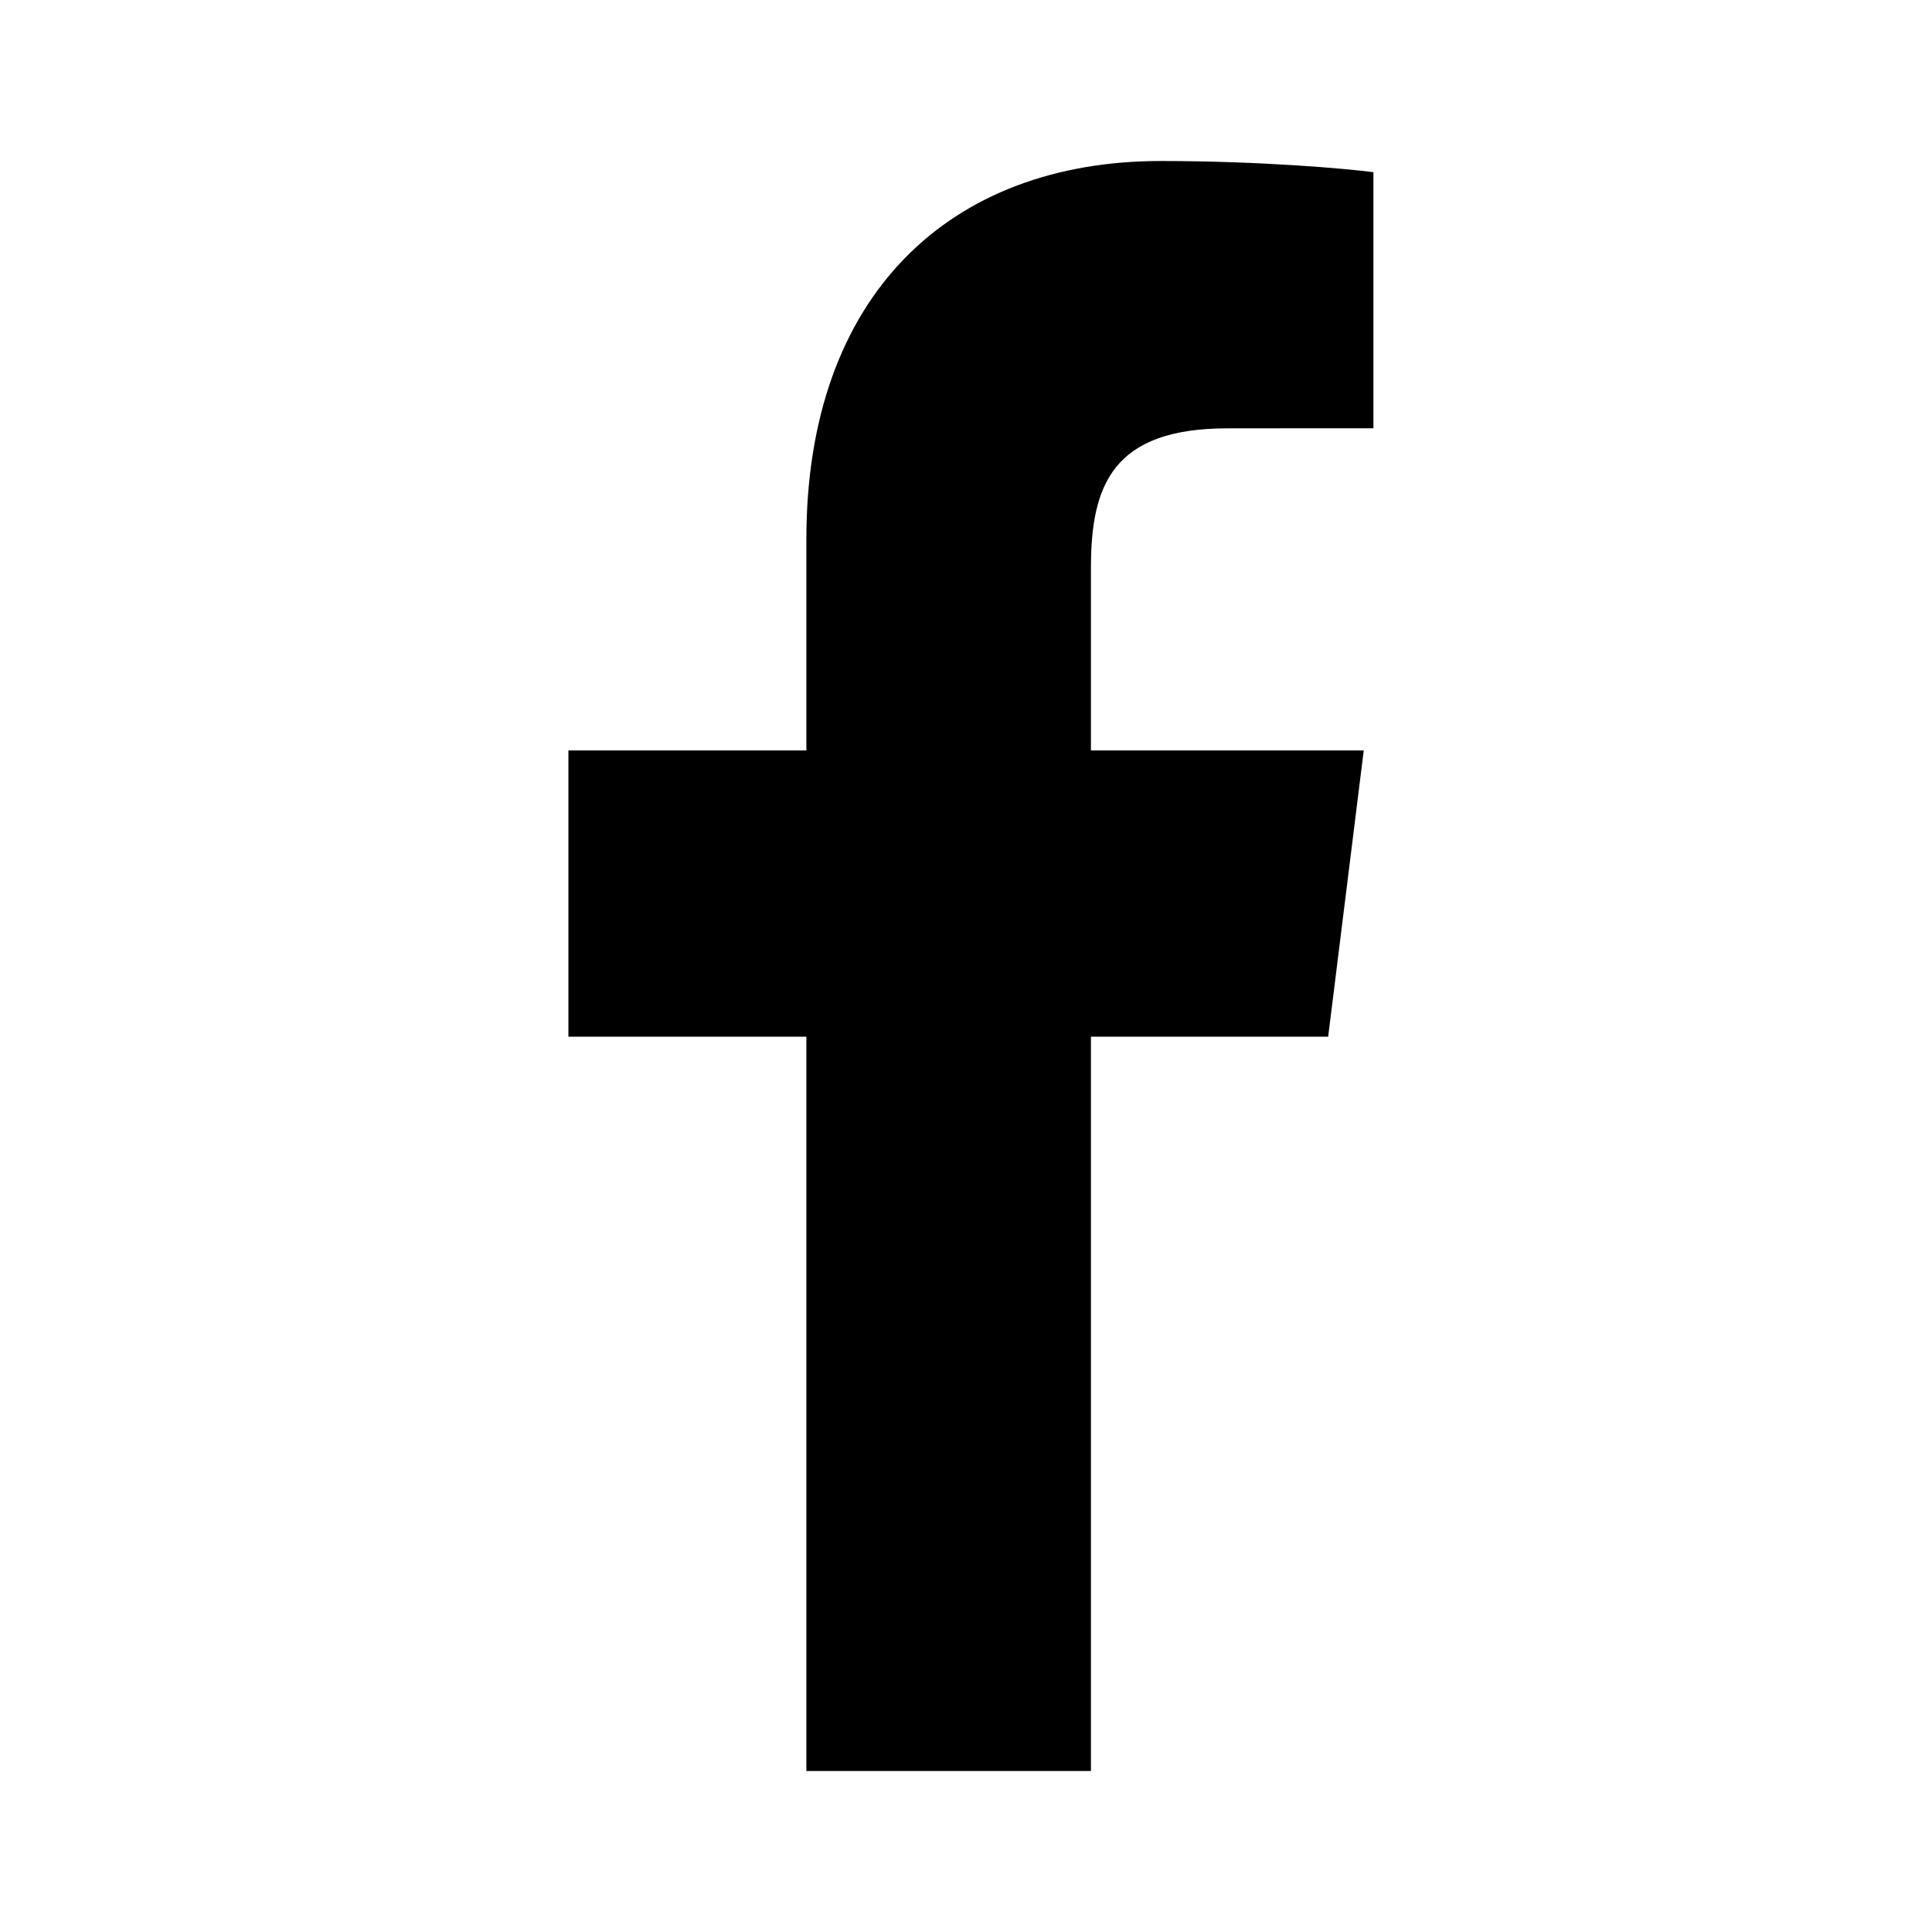
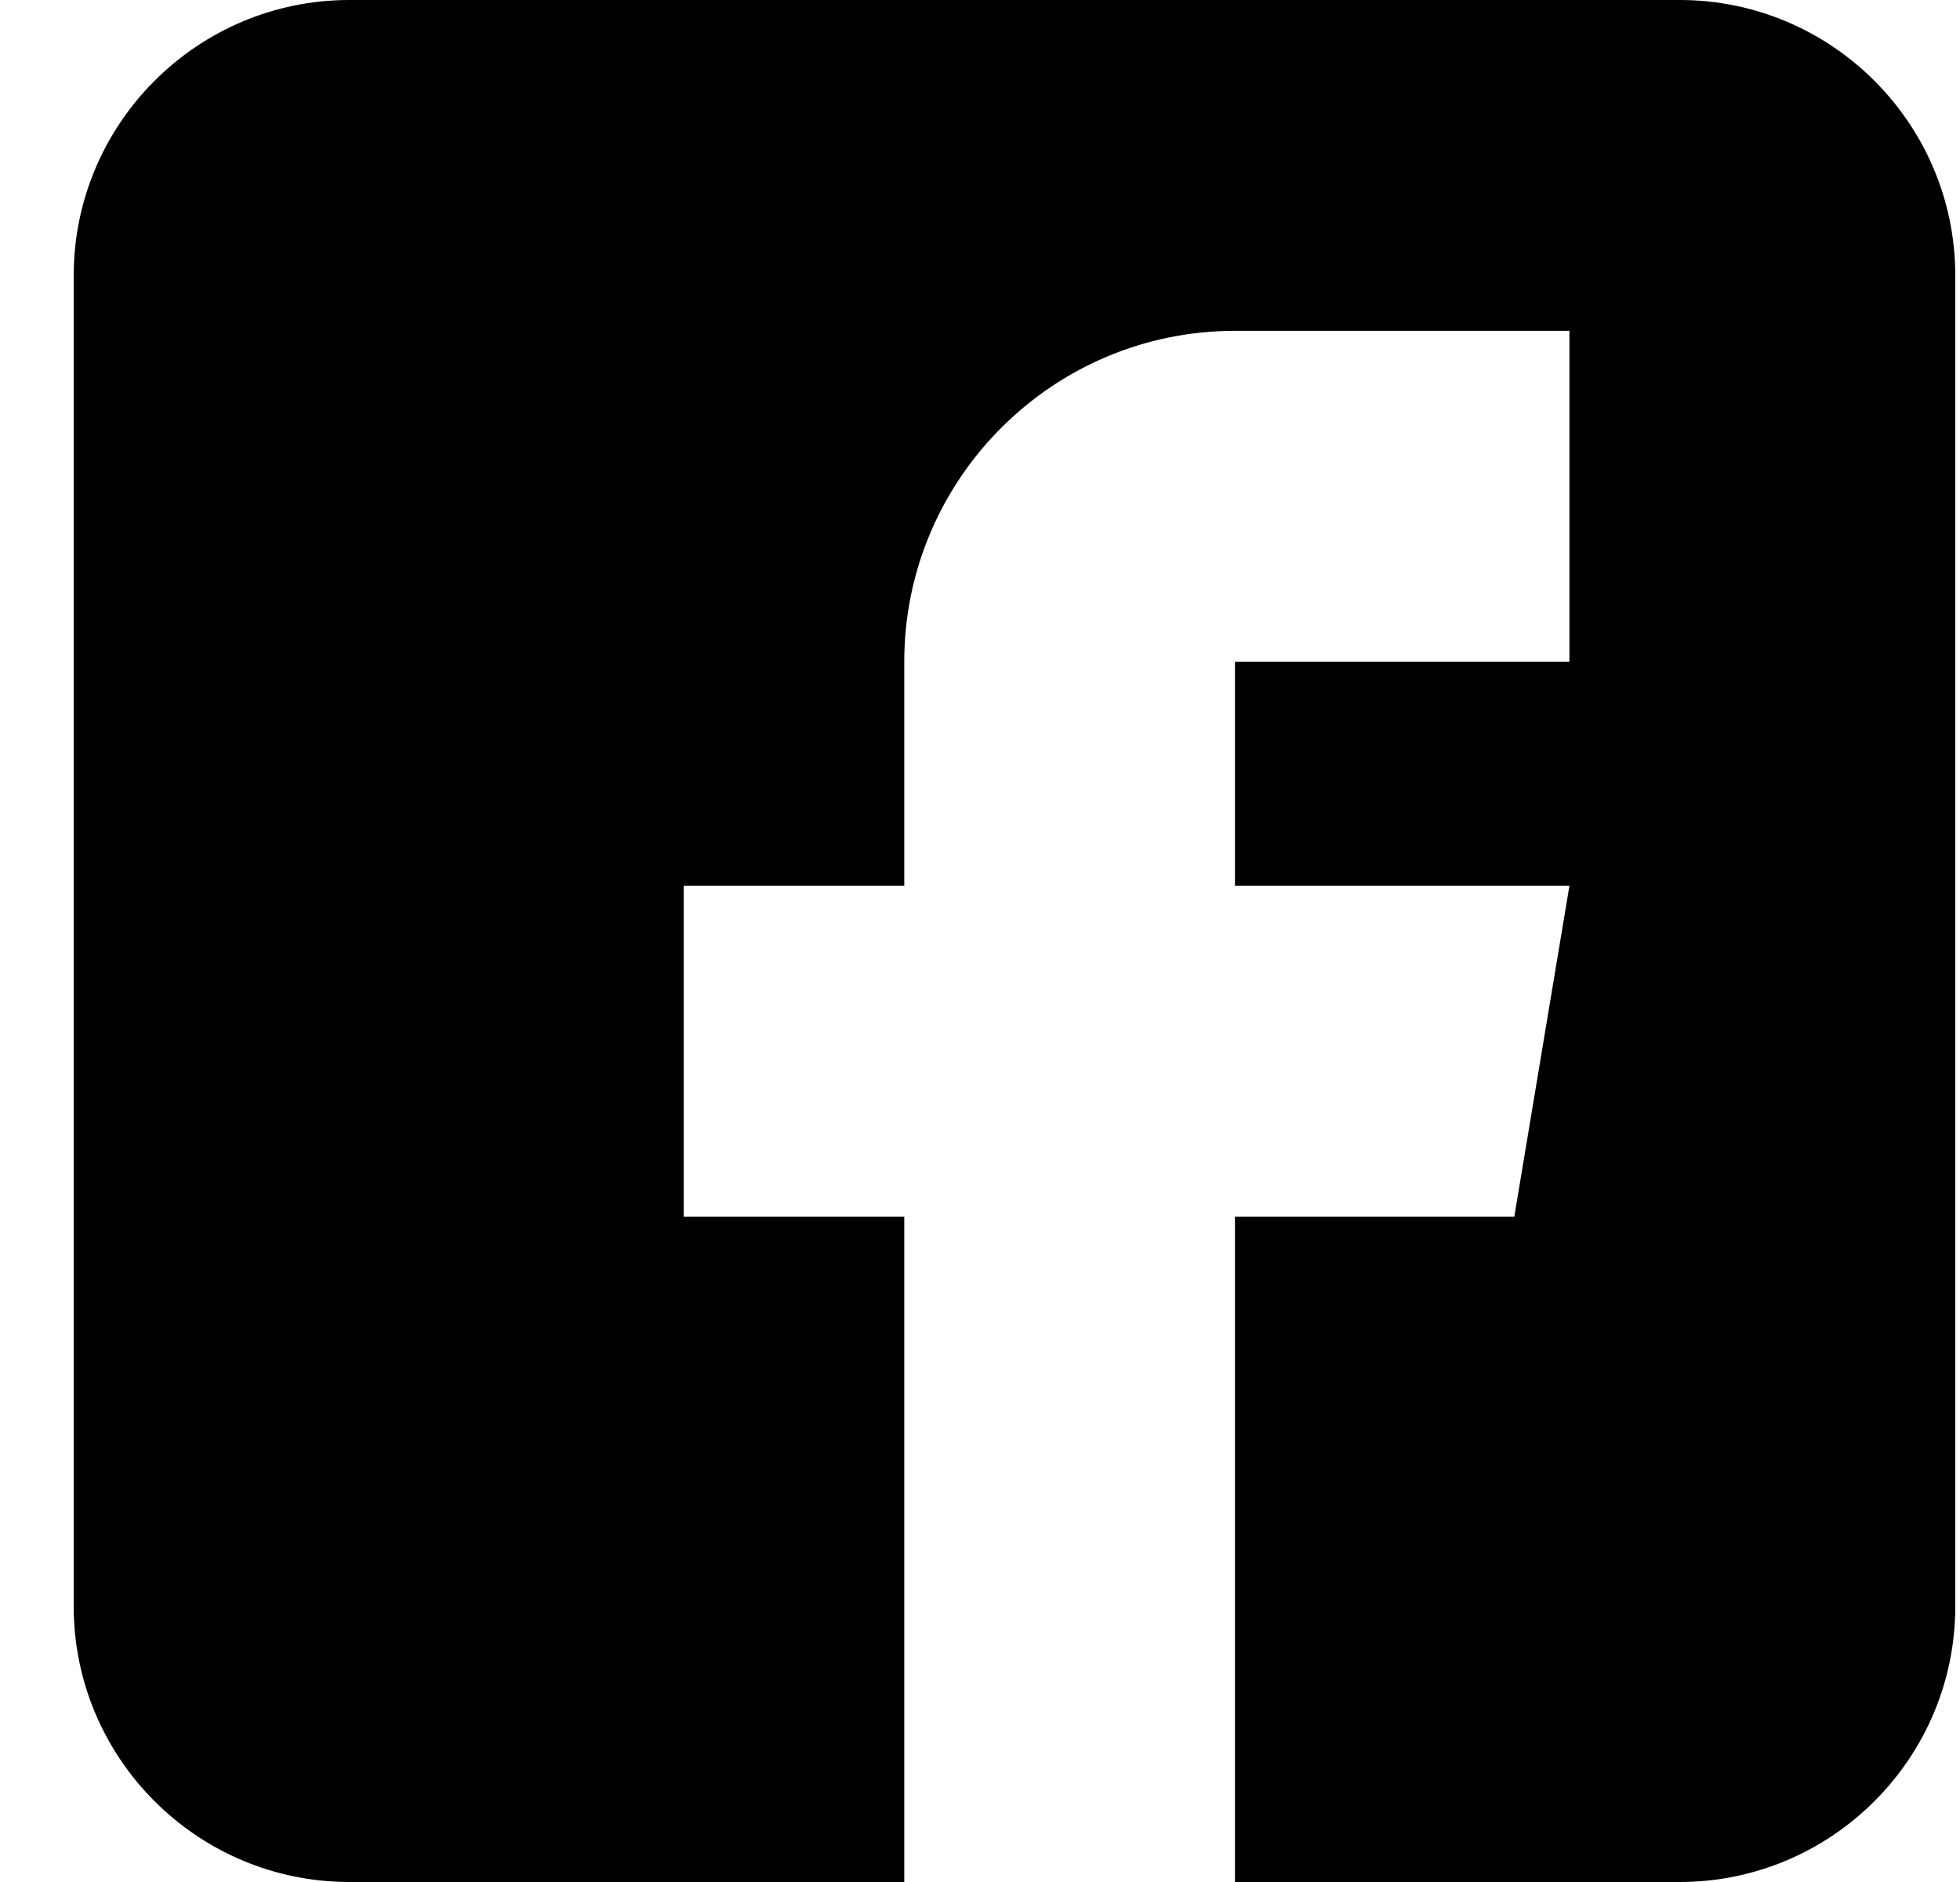
- <svg xmlns="http://www.w3.org/2000/svg" width="24" height="24" viewBox="0 0 24 24" fill="currentColor">
-   <path d="M13.552 22V12.878H16.499L16.941 9.322H13.552V7.051C13.552 6.022 13.826 5.321 15.249 5.321L17.061 5.32V2.139C16.747 2.097 15.672 2 14.42 2C11.806 2 10.017 3.657 10.017 6.699V9.322H7.061V12.878H10.017V22H13.552Z" />
+ <svg xmlns="http://www.w3.org/2000/svg" width="25" height="24" viewBox="0 0 25 24" fill="none">
+   <path d="M21.424 0H4.456C2.517 0 0.94 1.577 0.94 3.516V20.484C0.94 22.423 2.517 24 4.456 24H11.534V15.516H8.721V11.297H11.534V8.438C11.534 6.111 13.426 4.219 15.752 4.219H20.018V8.438H15.752V11.297H20.018L19.315 15.516H15.752V24H21.424C23.363 24 24.94 22.423 24.94 20.484V3.516C24.94 1.577 23.363 0 21.424 0Z" fill="currentColor" />
</svg>
